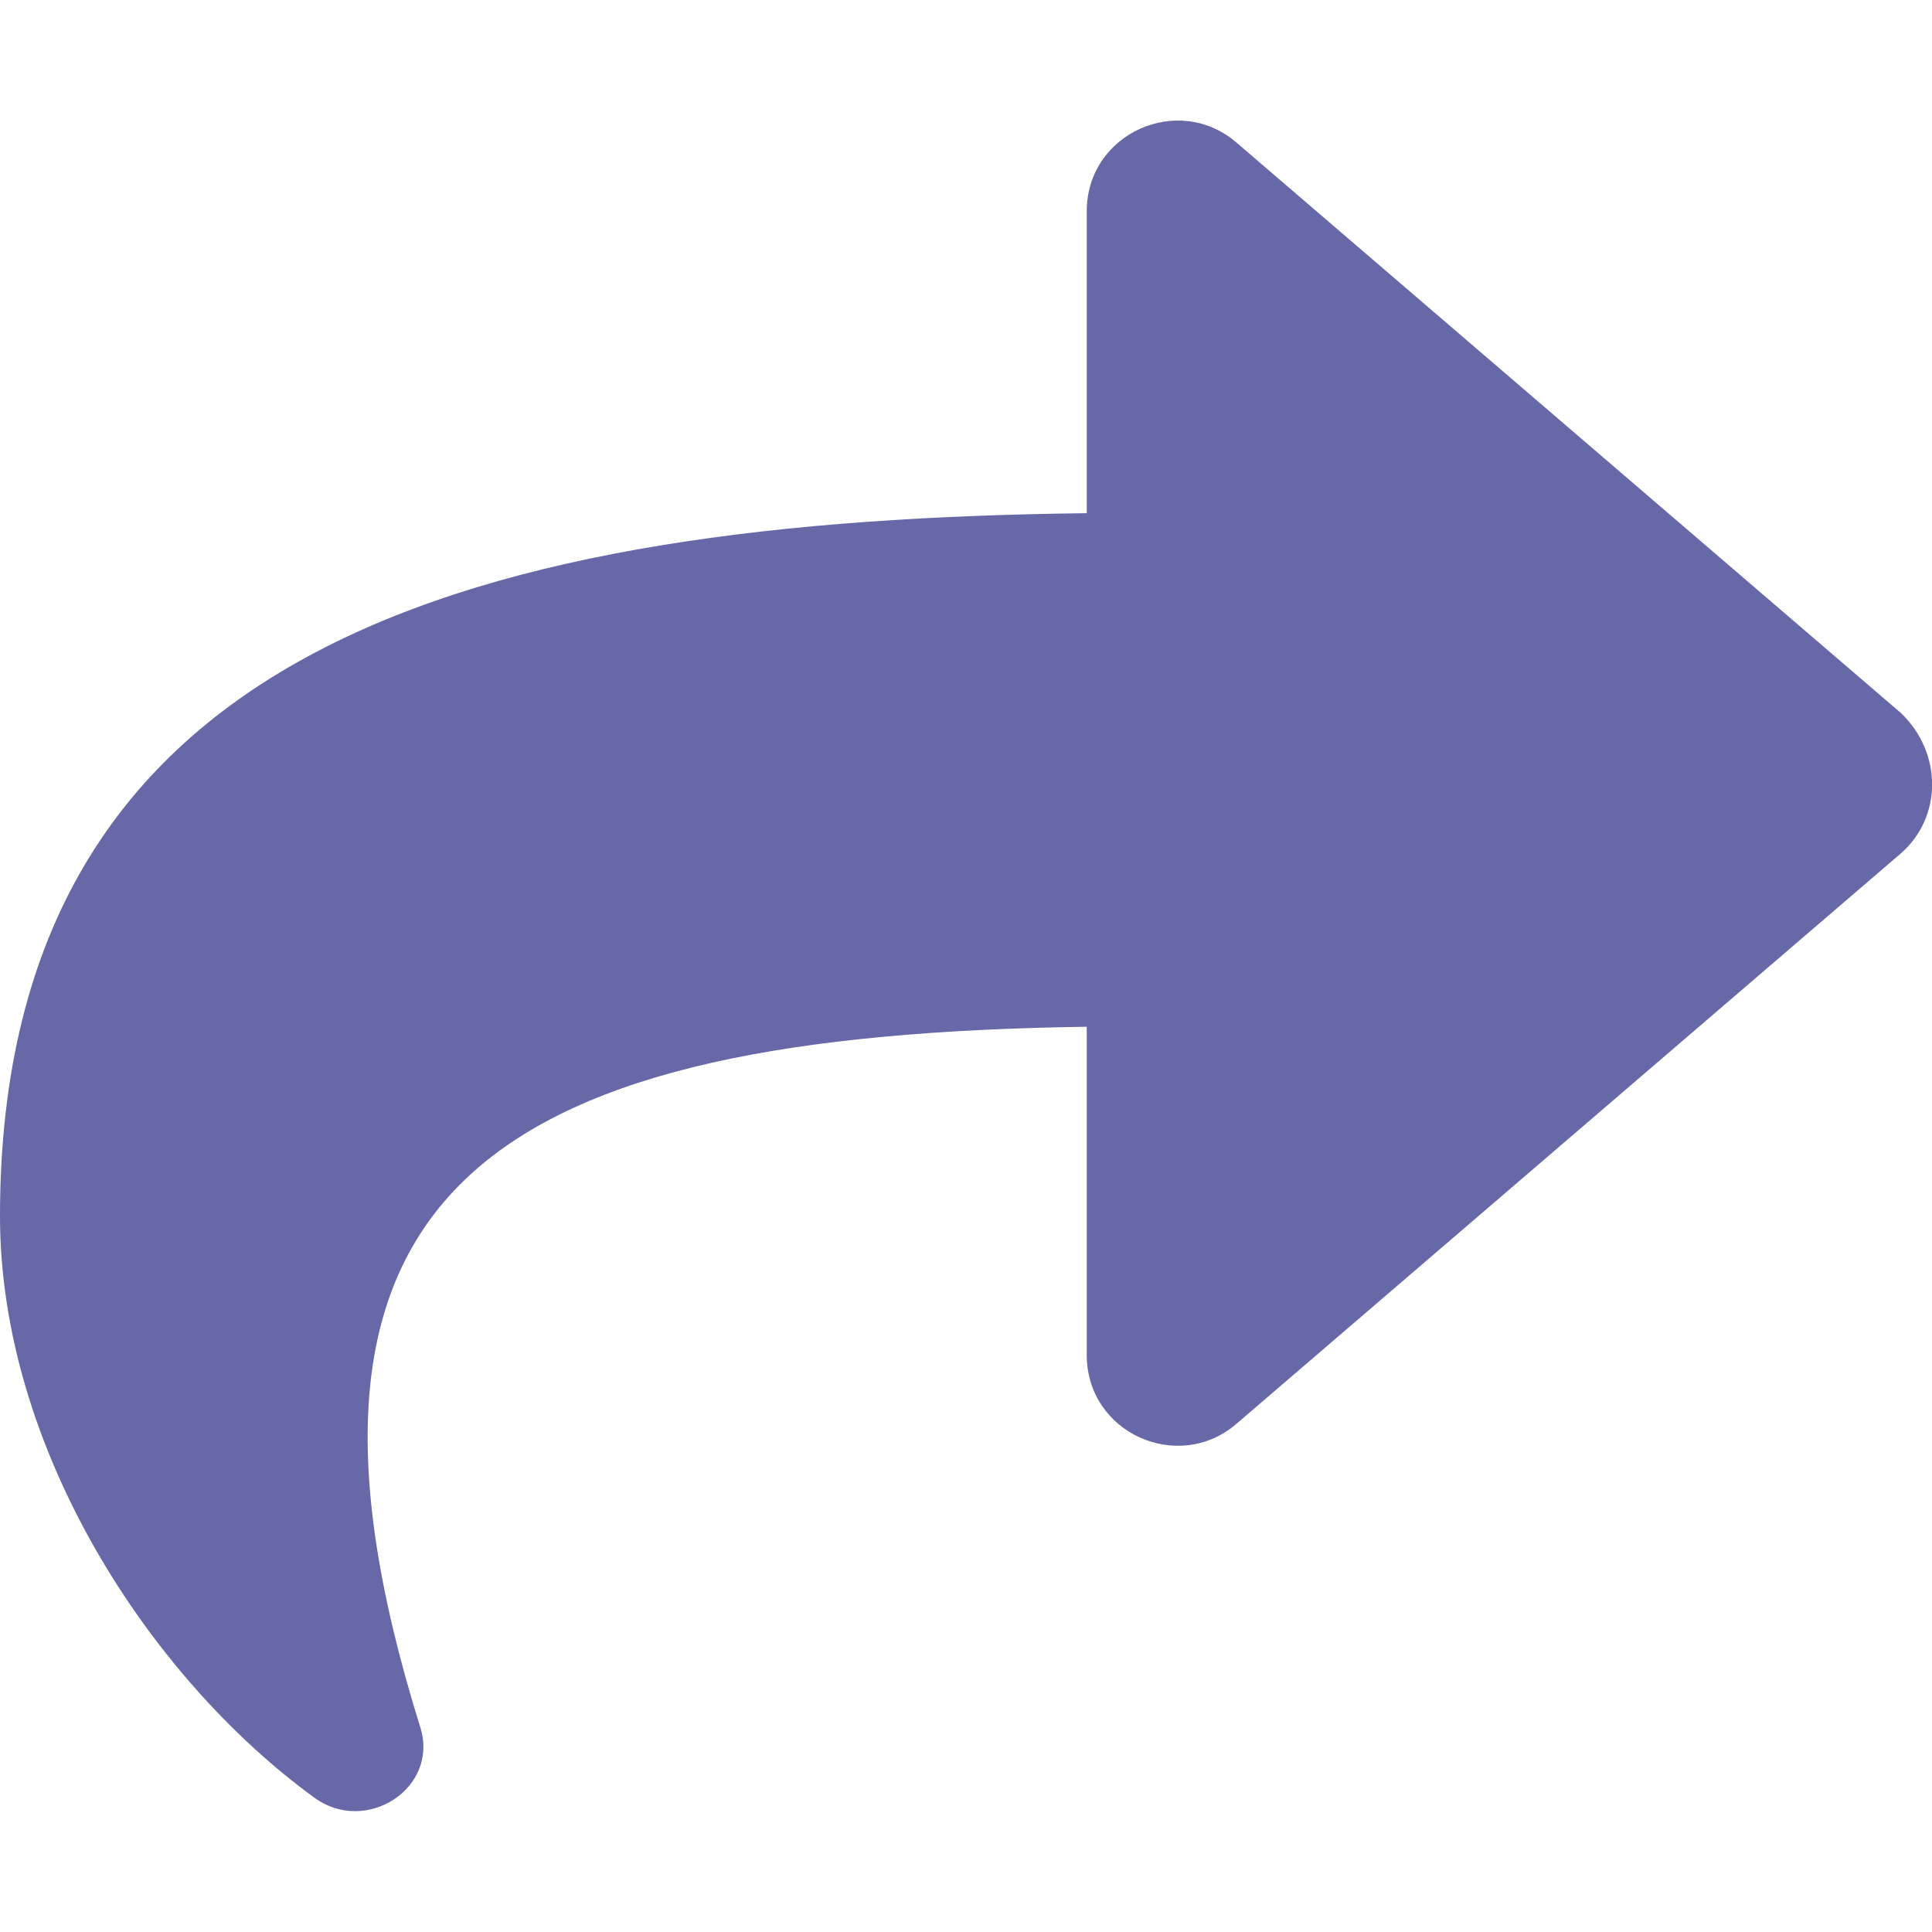
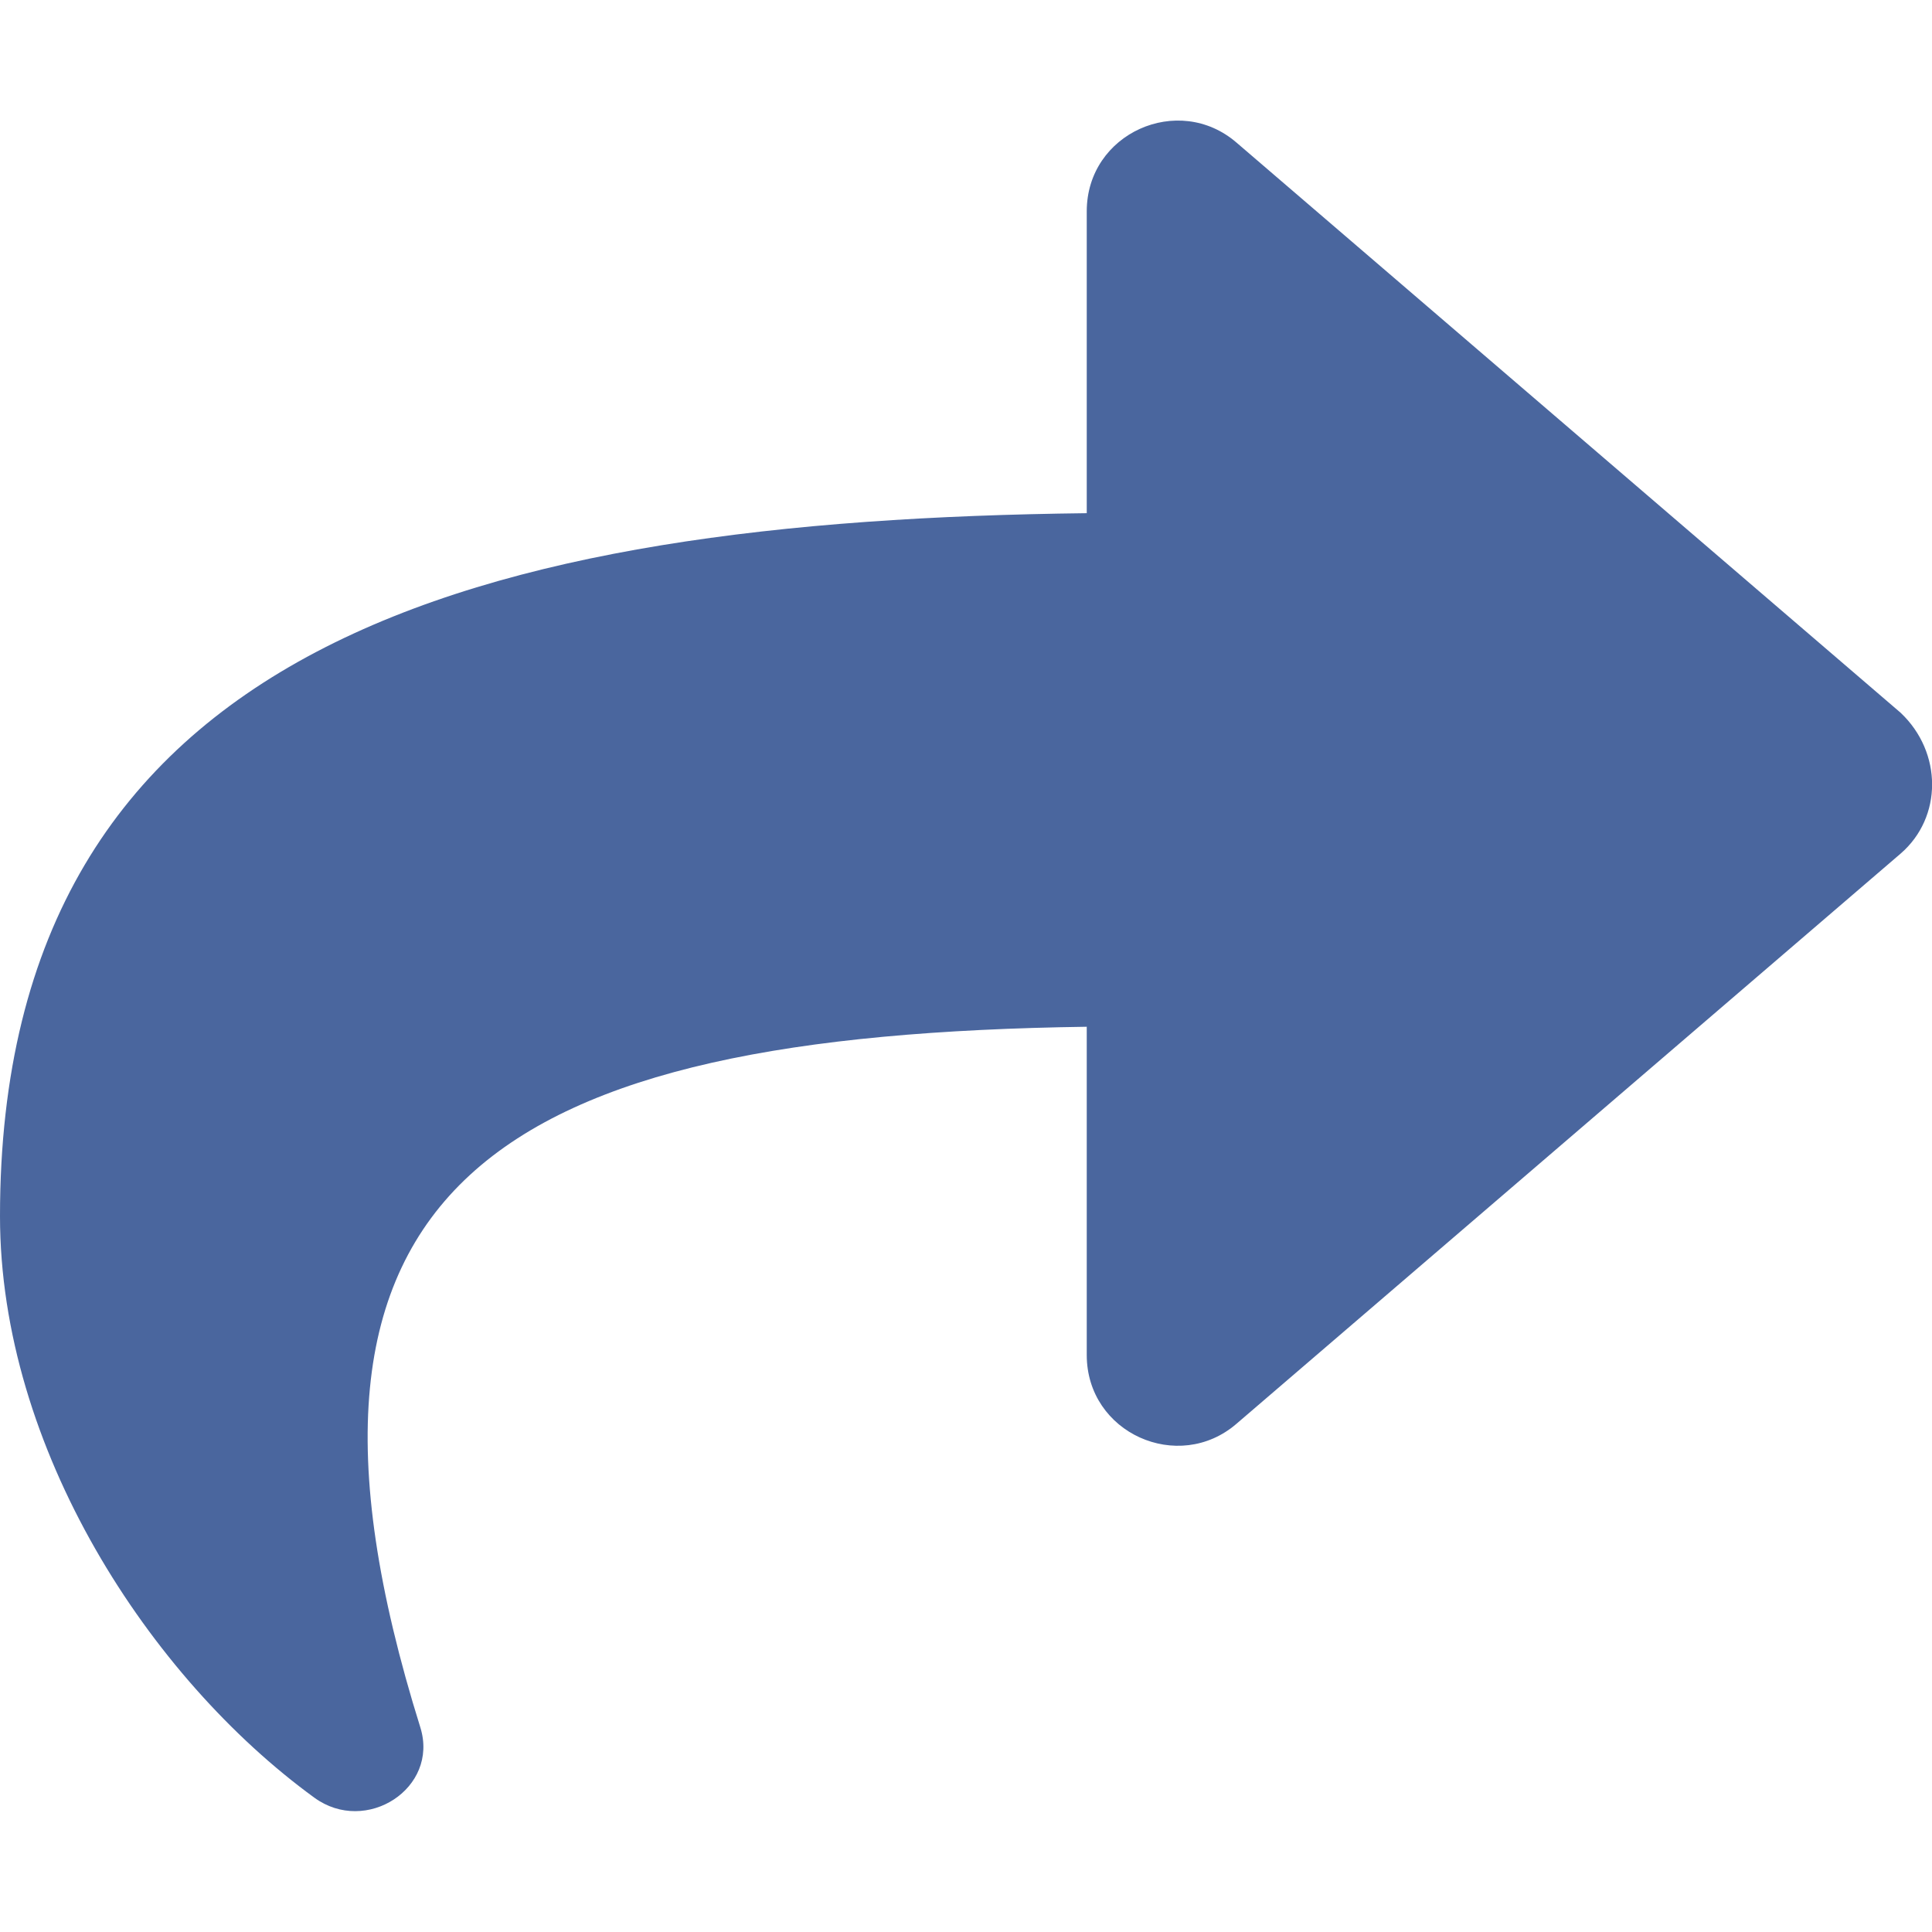
<svg xmlns="http://www.w3.org/2000/svg" version="1.1" id="레이어_1" x="0px" y="0px" viewBox="0 0 512 512" style="enable-background:new 0 0 512 512;" xml:space="preserve">
  <style type="text/css">
- 	.st0{fill:#6768A7;}
+ 	.st0{fill:rgb(74 102 158);}
</style>
  <path class="st0" d="M503.7,226.2l-176,151.1c-15.4,13.3-39.7,2.5-39.7-18.2v-87c-155.1,2.2-222,40.7-176.6,185.7  c5,16.1-14.4,28.6-28.1,18.6C39.6,444.6,0,383.8,0,322.3C0,170.1,127.4,137.9,288,136V56c0-20.7,24.3-31.5,39.7-18.2l176,151.1  C514.8,199.4,514.8,216.6,503.7,226.2z" />
</svg>
